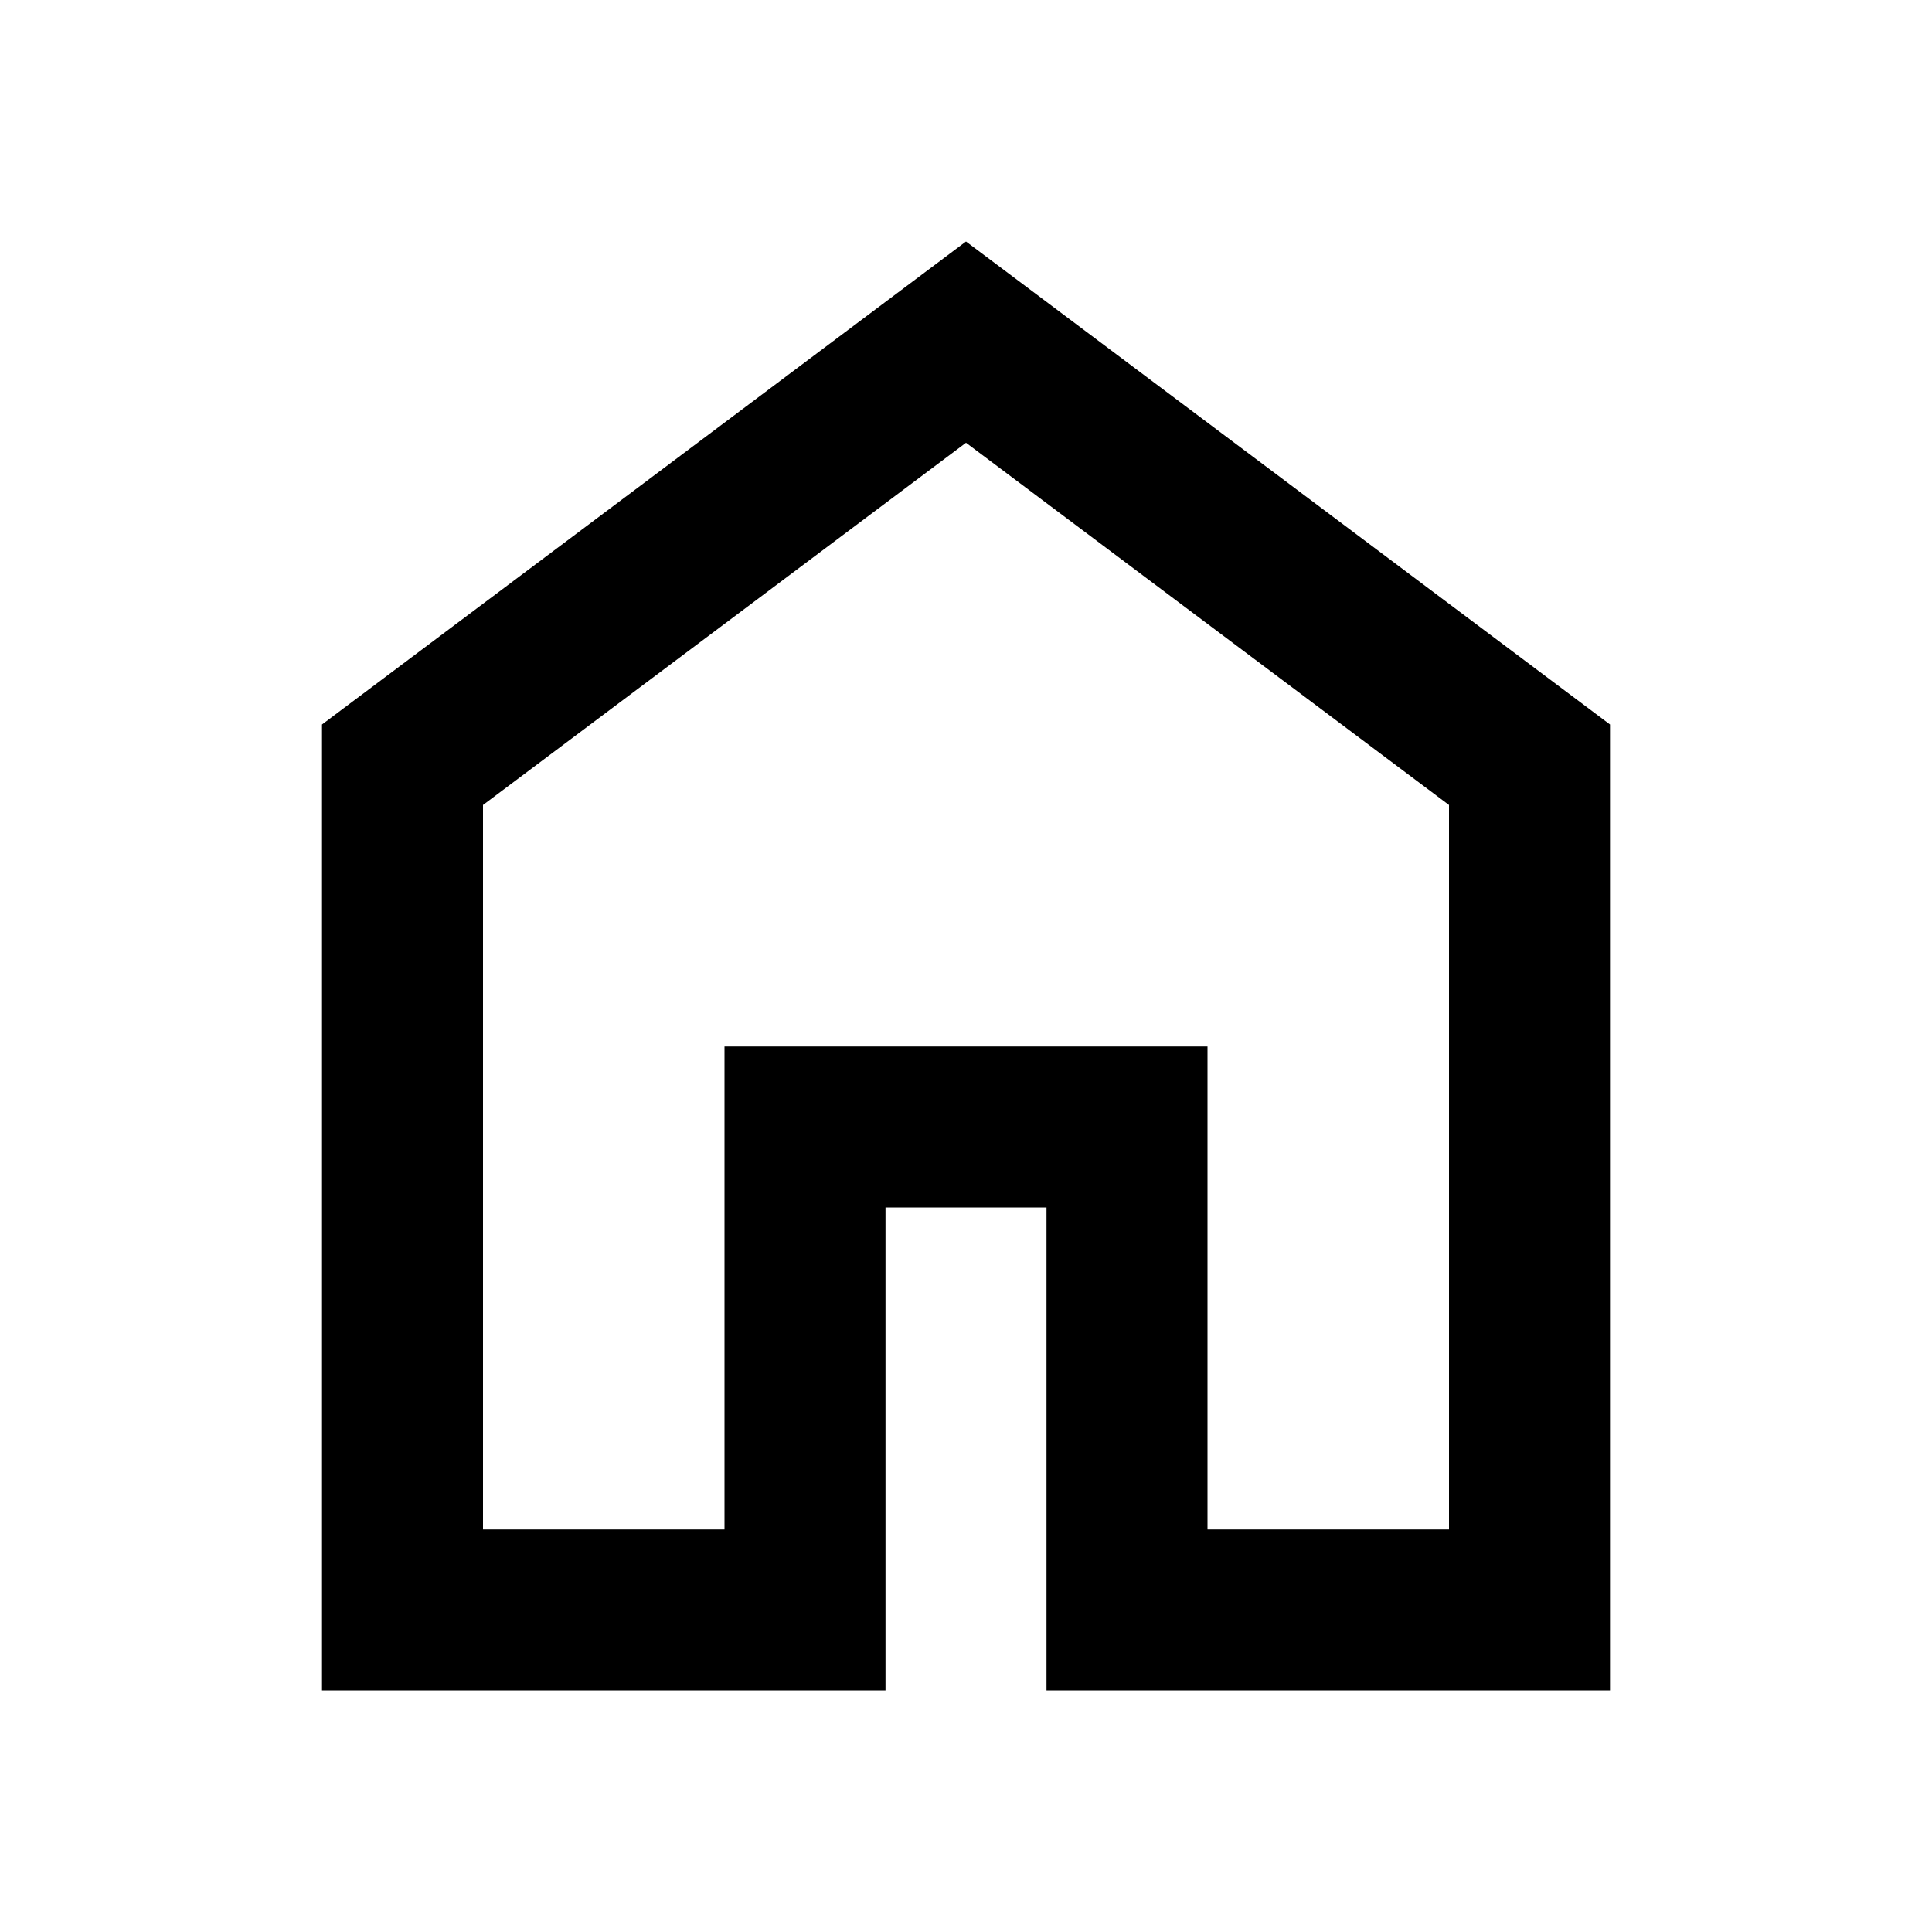
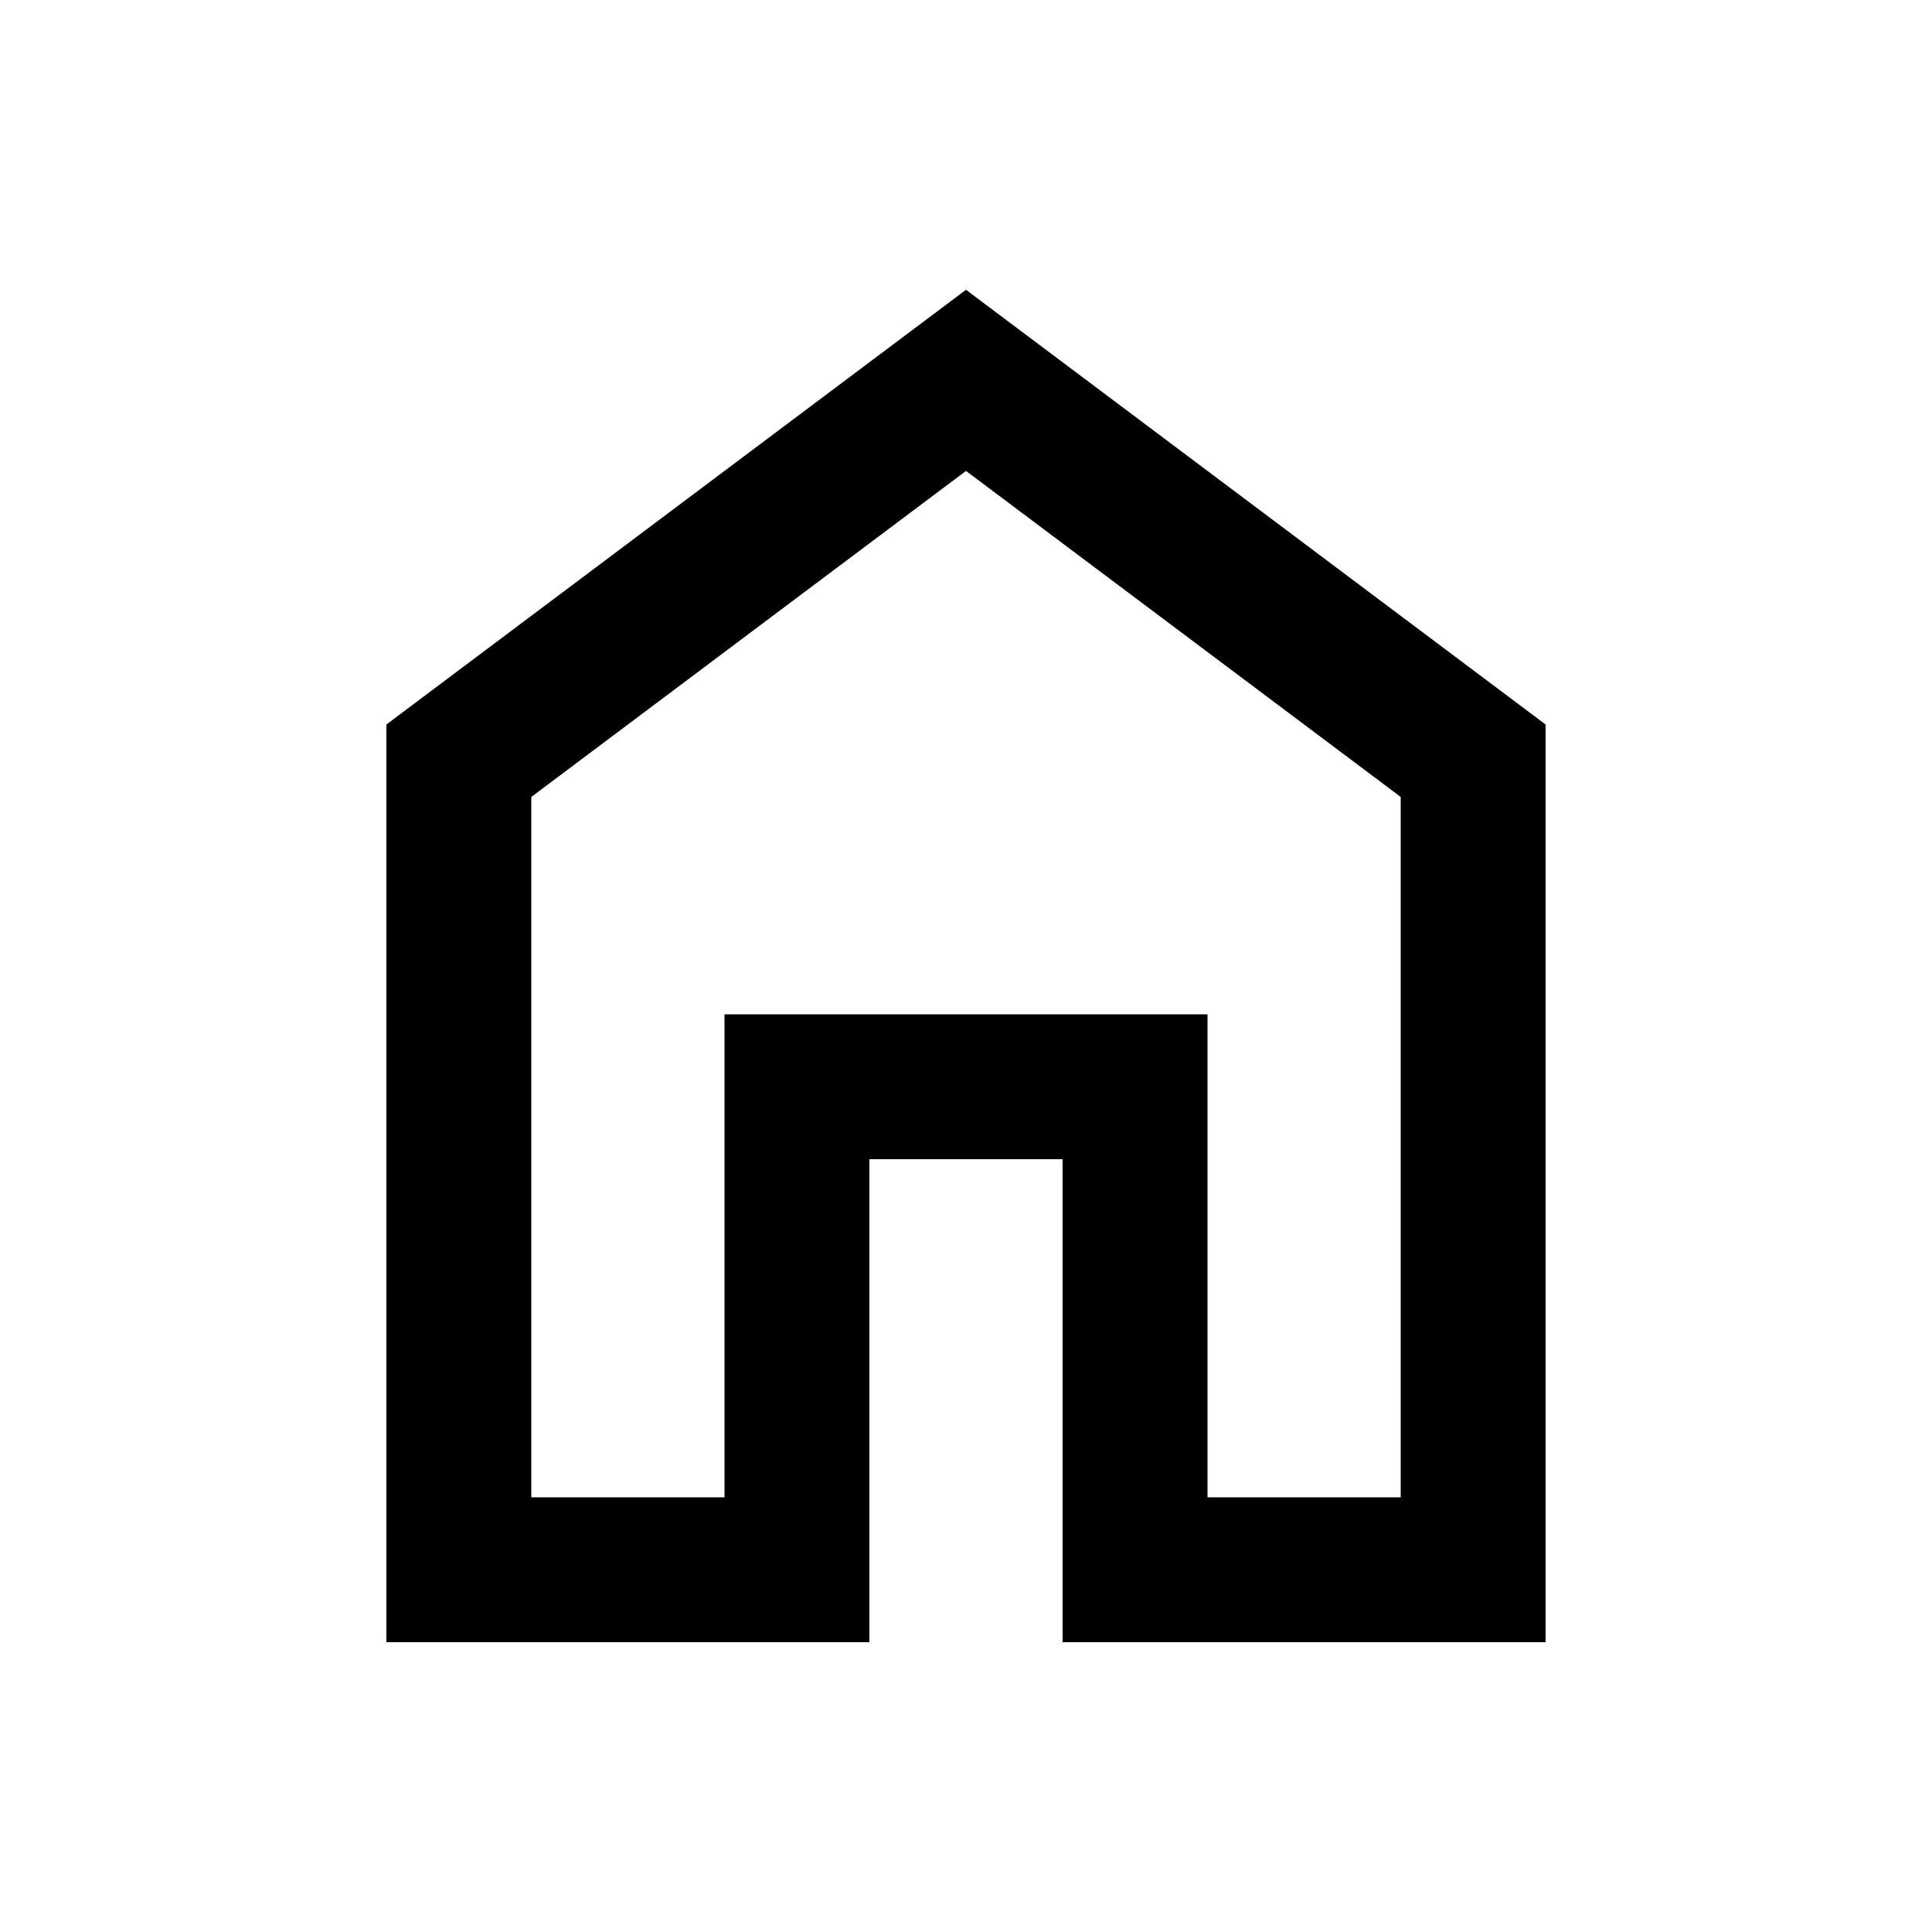
- <svg xmlns="http://www.w3.org/2000/svg" height="24" viewBox="0 -960 960 960" width="24">
-   <path d="M240-200h120v-240h240v240h120v-360L480-740 240-560v360Zm-80 80v-480l320-240 320 240v480H520v-240h-80v240H160Zm320-350Z" />
+ <svg xmlns="http://www.w3.org/2000/svg" height="20" viewBox="0 -960 960 960" width="20">
+   <path d="M264-216h96v-240h240v240h96v-348L480-726 264-564v348Zm-72 72v-456l288-216 288 216v456H528v-240h-96v240H192Zm288-327Z" />
</svg>
